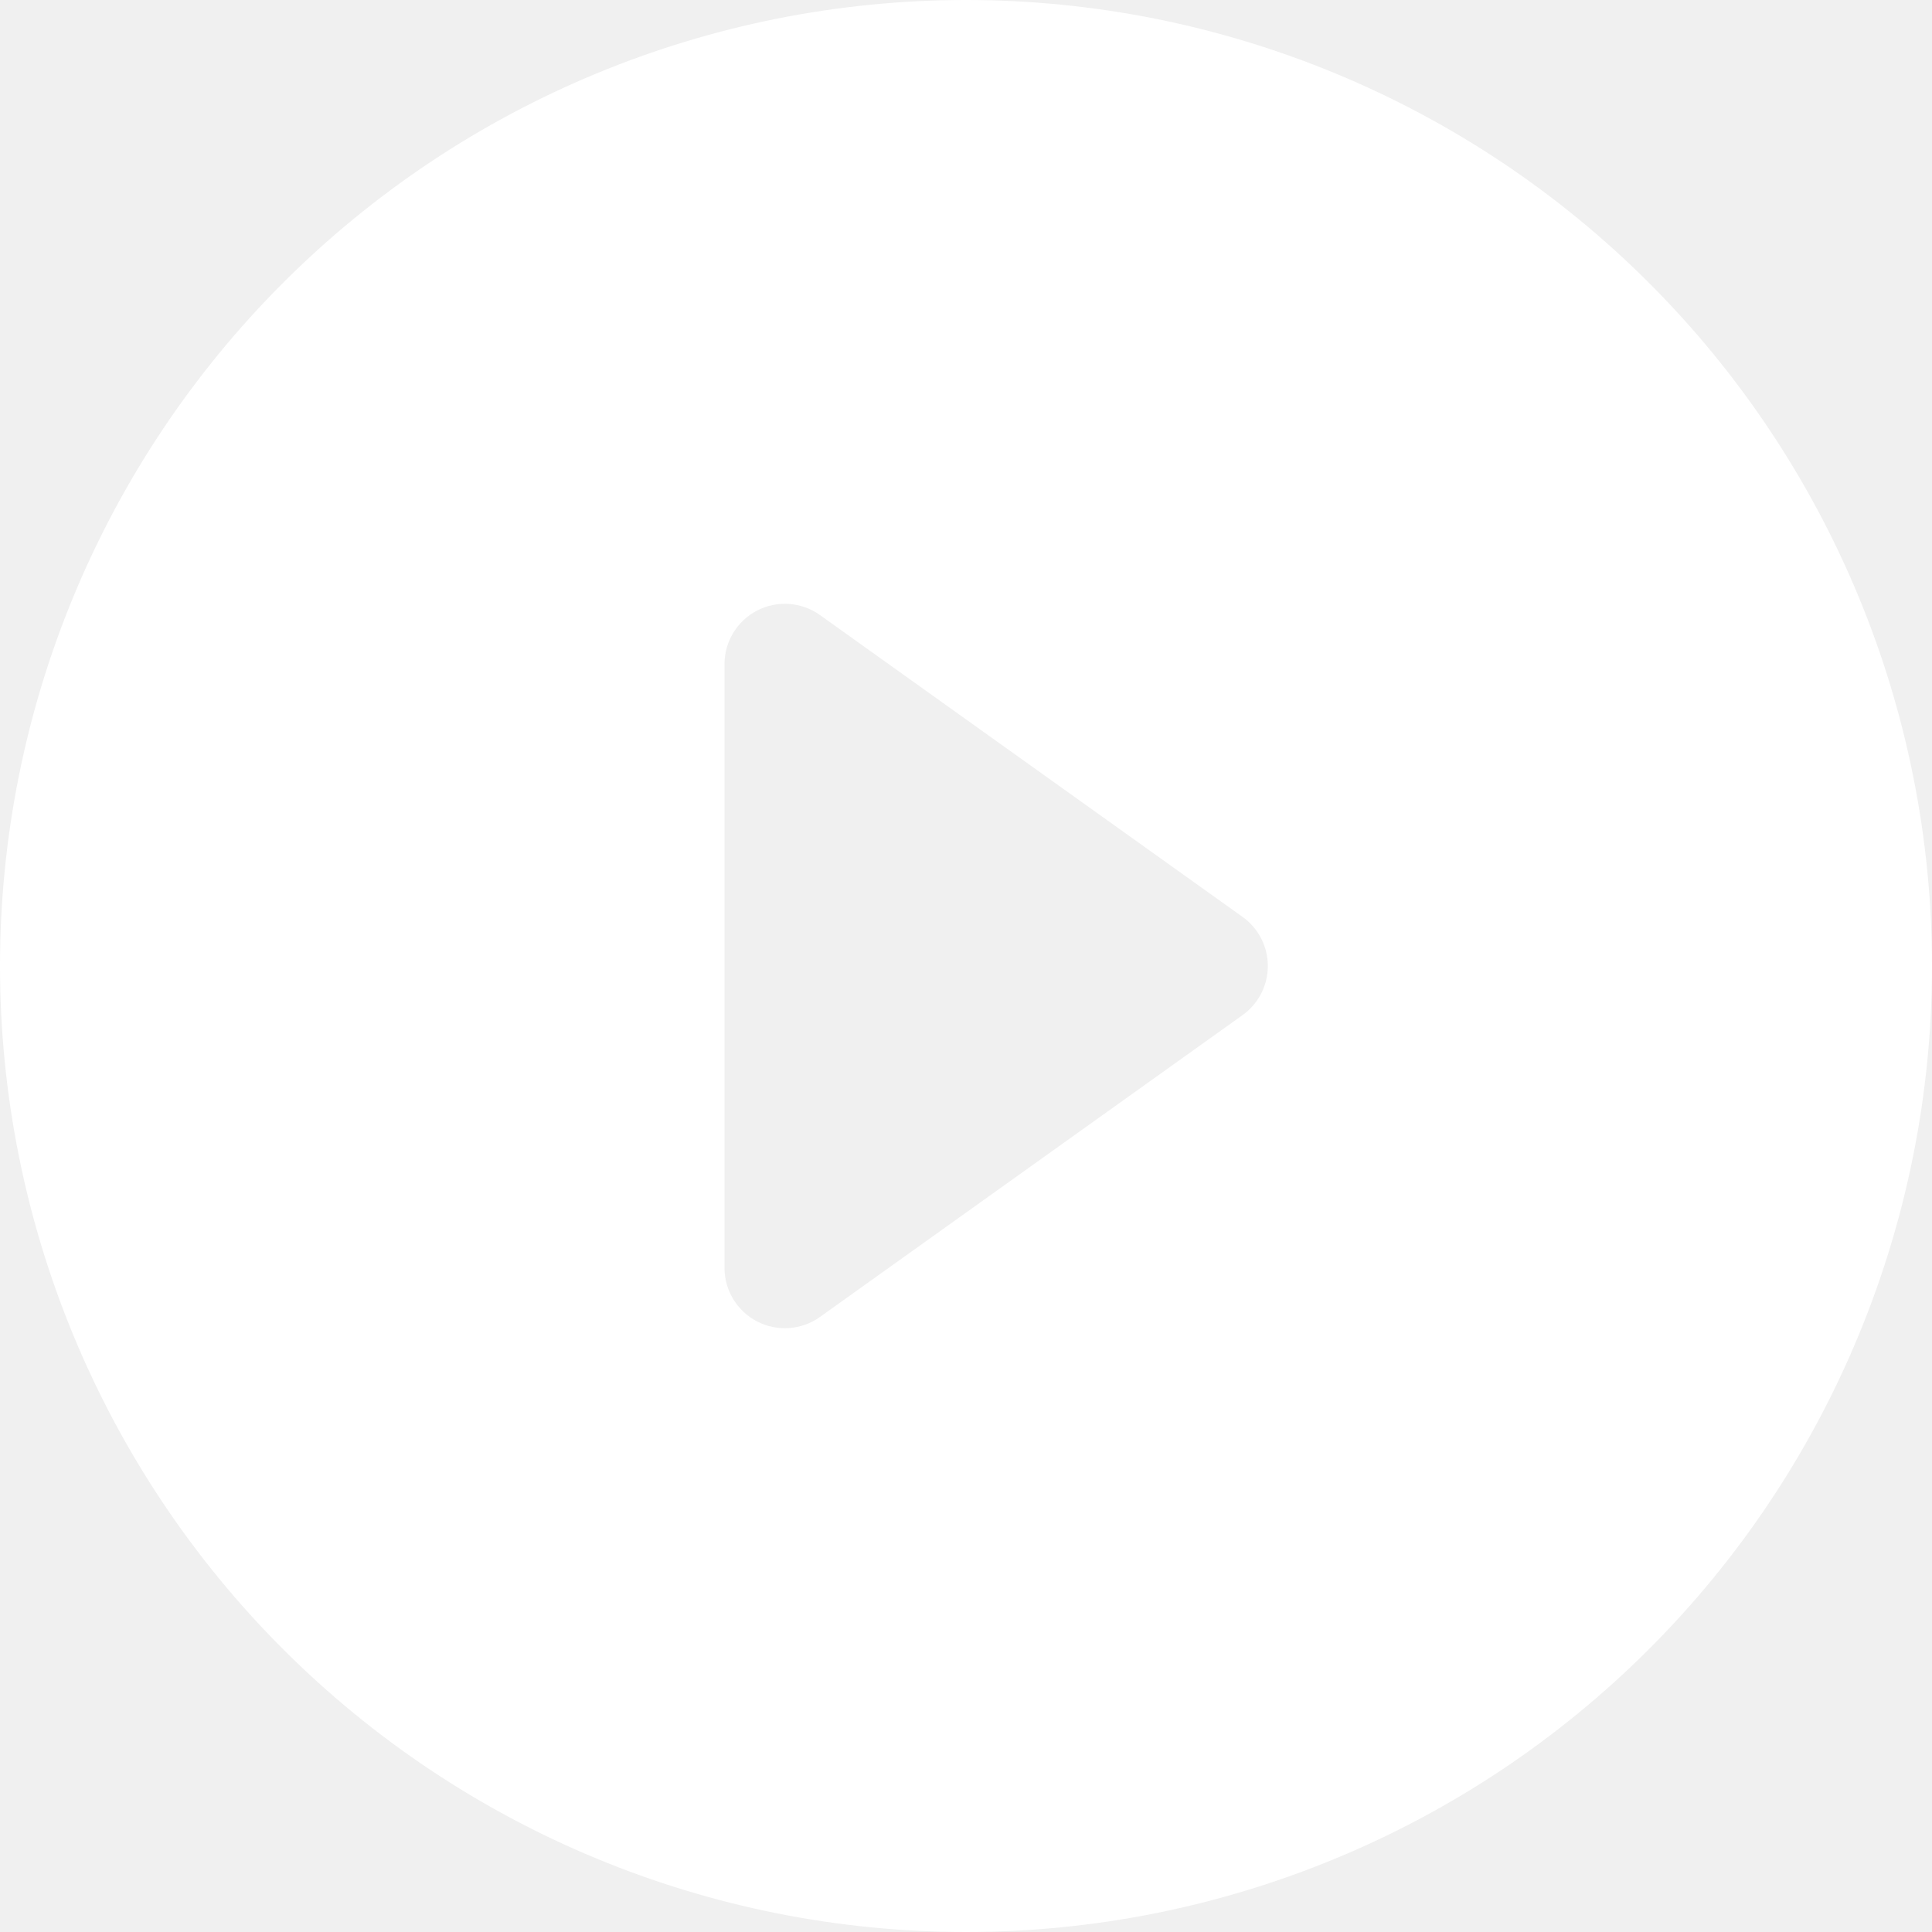
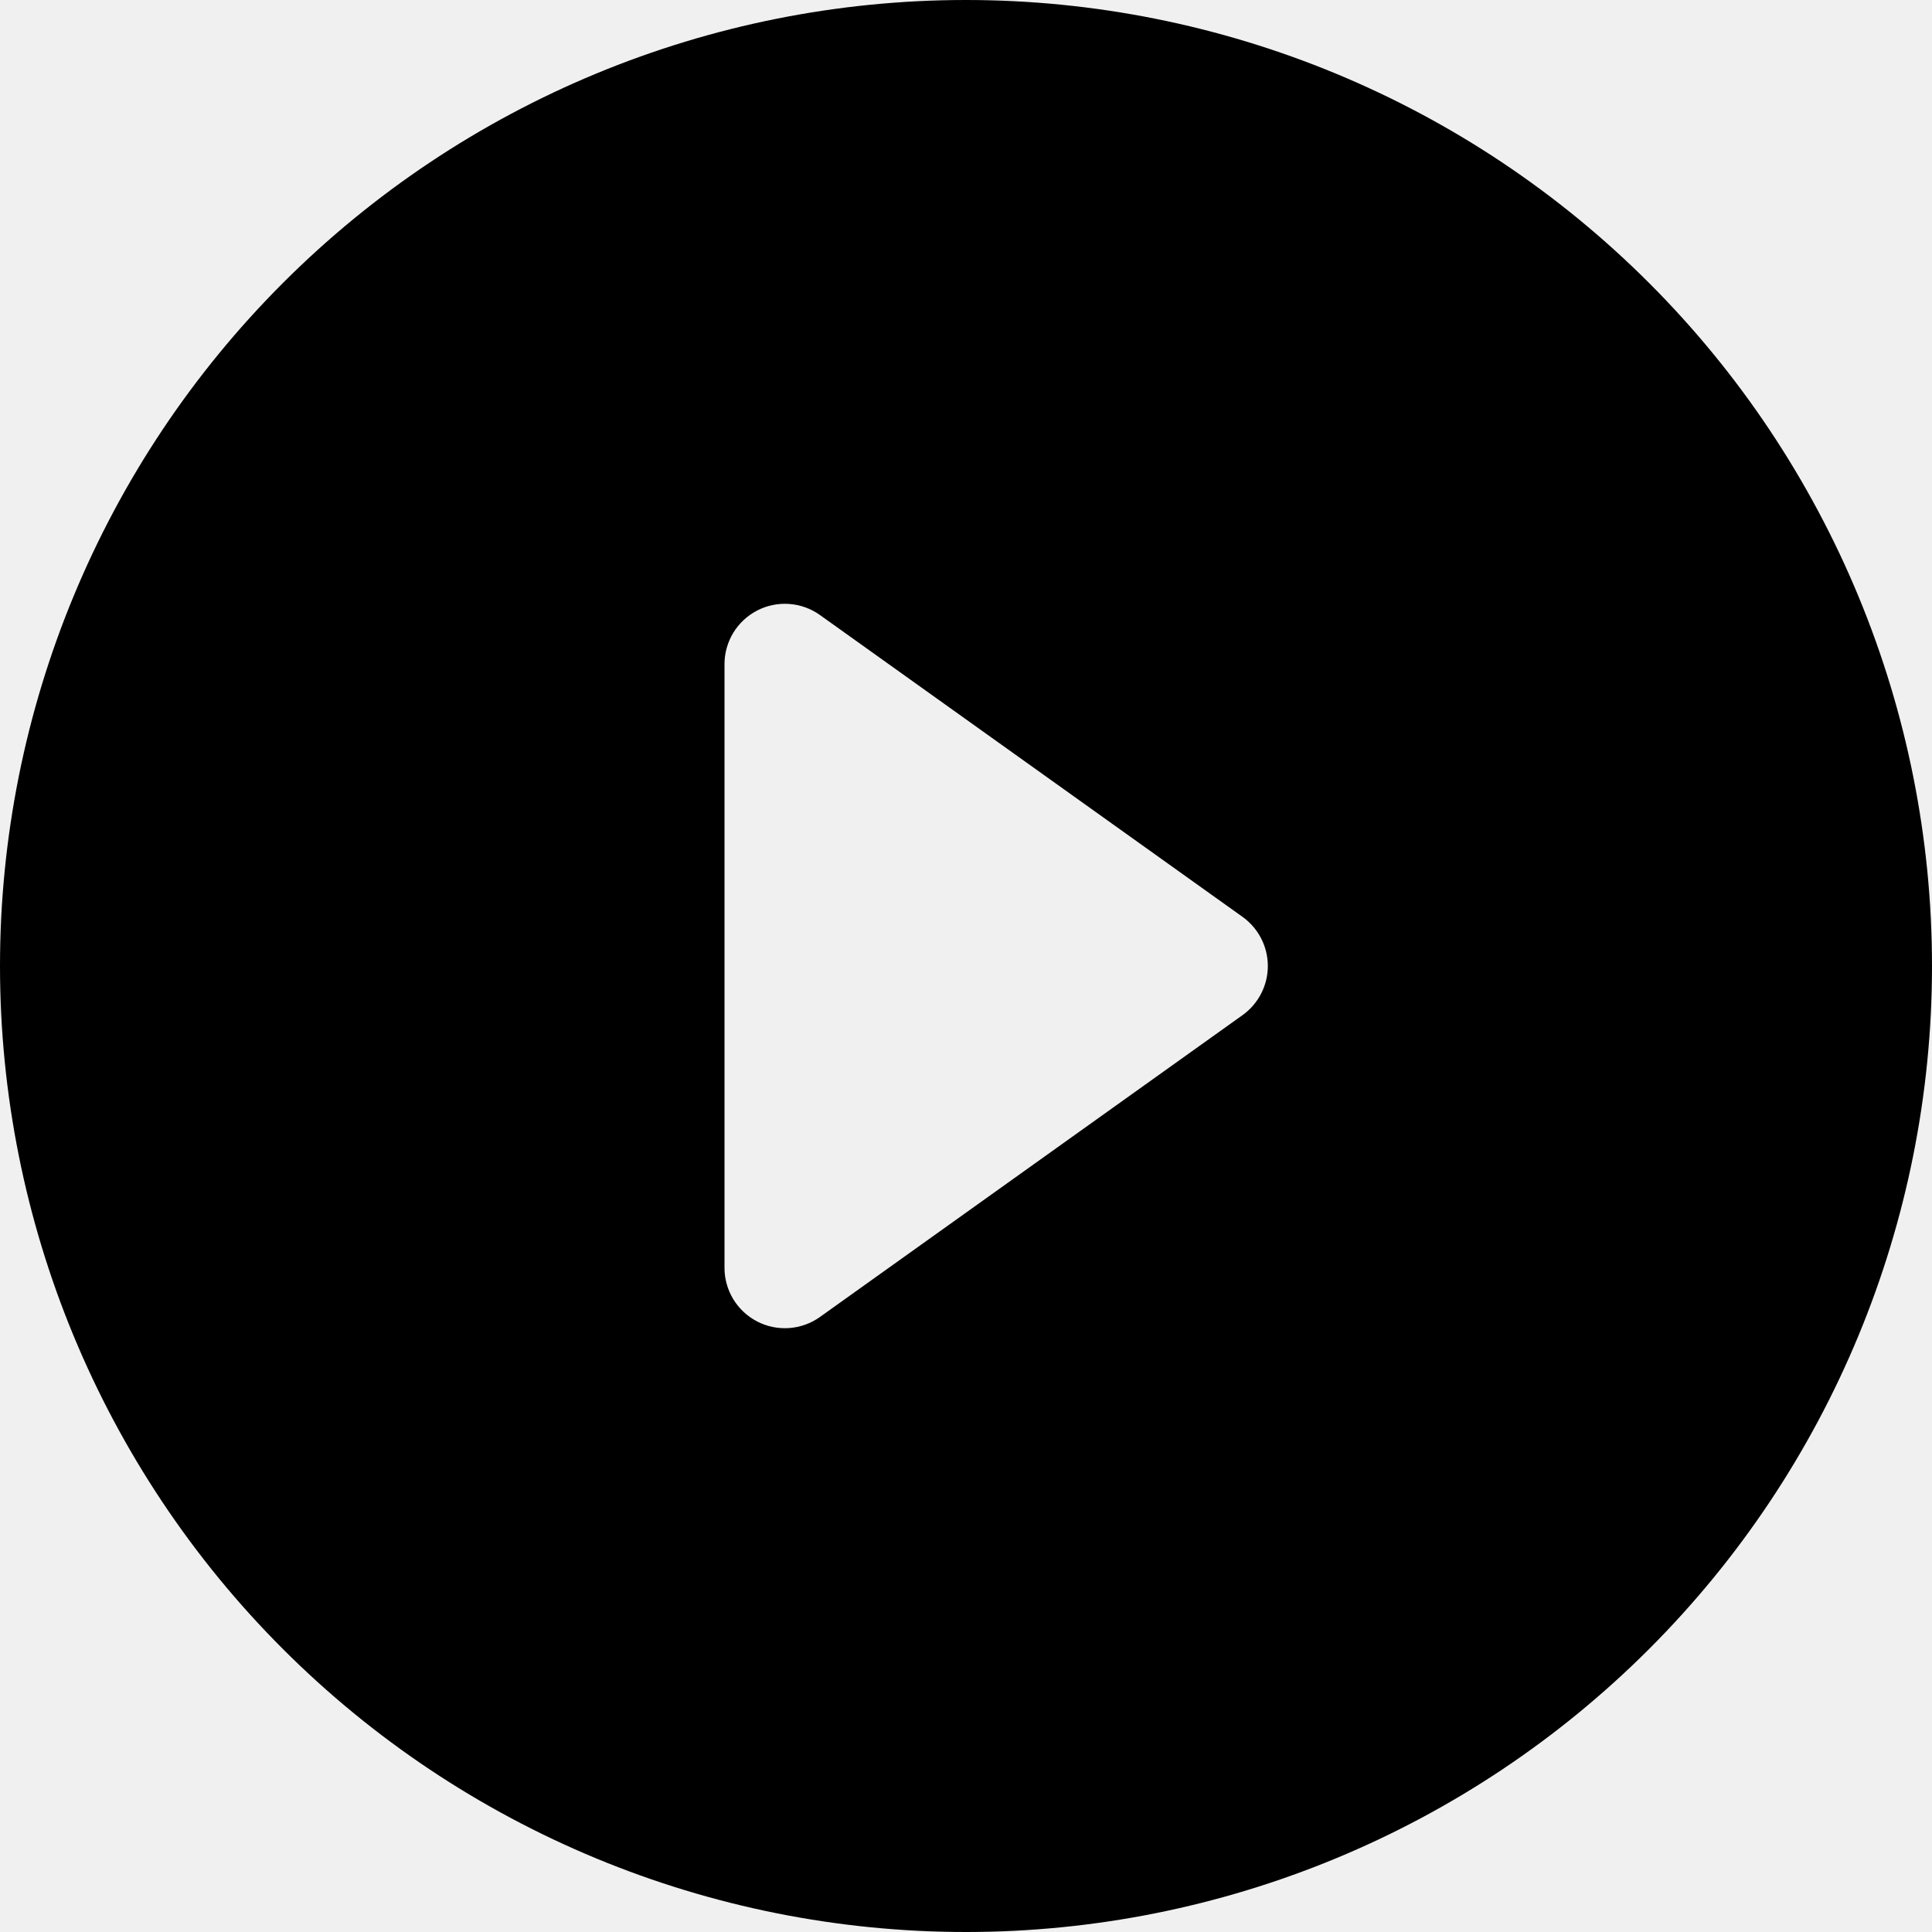
<svg xmlns="http://www.w3.org/2000/svg" width="53" height="53" viewBox="0 0 53 53" fill="none">
-   <path d="M53 26.5C53 33.528 50.208 40.269 45.238 45.238C40.269 50.208 33.528 53 26.5 53C19.472 53 12.731 50.208 7.762 45.238C2.792 40.269 0 33.528 0 26.5C0 19.472 2.792 12.731 7.762 7.762C12.731 2.792 19.472 0 26.5 0C33.528 0 40.269 2.792 45.238 7.762C50.208 12.731 53 19.472 53 26.5V26.5ZM22.492 16.871C22.244 16.694 21.953 16.59 21.65 16.568C21.346 16.546 21.043 16.608 20.773 16.747C20.503 16.887 20.276 17.098 20.117 17.357C19.959 17.617 19.875 17.915 19.875 18.219V34.781C19.875 35.085 19.959 35.383 20.117 35.643C20.276 35.902 20.503 36.113 20.773 36.253C21.043 36.392 21.346 36.454 21.65 36.432C21.953 36.41 22.244 36.306 22.492 36.129L34.086 27.848C34.3 27.695 34.475 27.493 34.596 27.258C34.717 27.024 34.78 26.764 34.78 26.5C34.78 26.236 34.717 25.976 34.596 25.742C34.475 25.507 34.3 25.305 34.086 25.152L22.492 16.871V16.871Z" fill="white" />
+   <path d="M53 26.5C53 33.528 50.208 40.269 45.238 45.238C40.269 50.208 33.528 53 26.5 53C19.472 53 12.731 50.208 7.762 45.238C2.792 40.269 0 33.528 0 26.5C0 19.472 2.792 12.731 7.762 7.762C12.731 2.792 19.472 0 26.5 0C33.528 0 40.269 2.792 45.238 7.762C50.208 12.731 53 19.472 53 26.5V26.5ZM22.492 16.871C22.244 16.694 21.953 16.59 21.65 16.568C21.346 16.546 21.043 16.608 20.773 16.747C20.503 16.887 20.276 17.098 20.117 17.357C19.959 17.617 19.875 17.915 19.875 18.219V34.781C19.875 35.085 19.959 35.383 20.117 35.643C20.276 35.902 20.503 36.113 20.773 36.253C21.043 36.392 21.346 36.454 21.65 36.432C21.953 36.41 22.244 36.306 22.492 36.129L34.086 27.848C34.3 27.695 34.475 27.493 34.596 27.258C34.717 27.024 34.78 26.764 34.78 26.5C34.78 26.236 34.717 25.976 34.596 25.742C34.475 25.507 34.3 25.305 34.086 25.152L22.492 16.871V16.871Z" fill="black" />
</svg>
